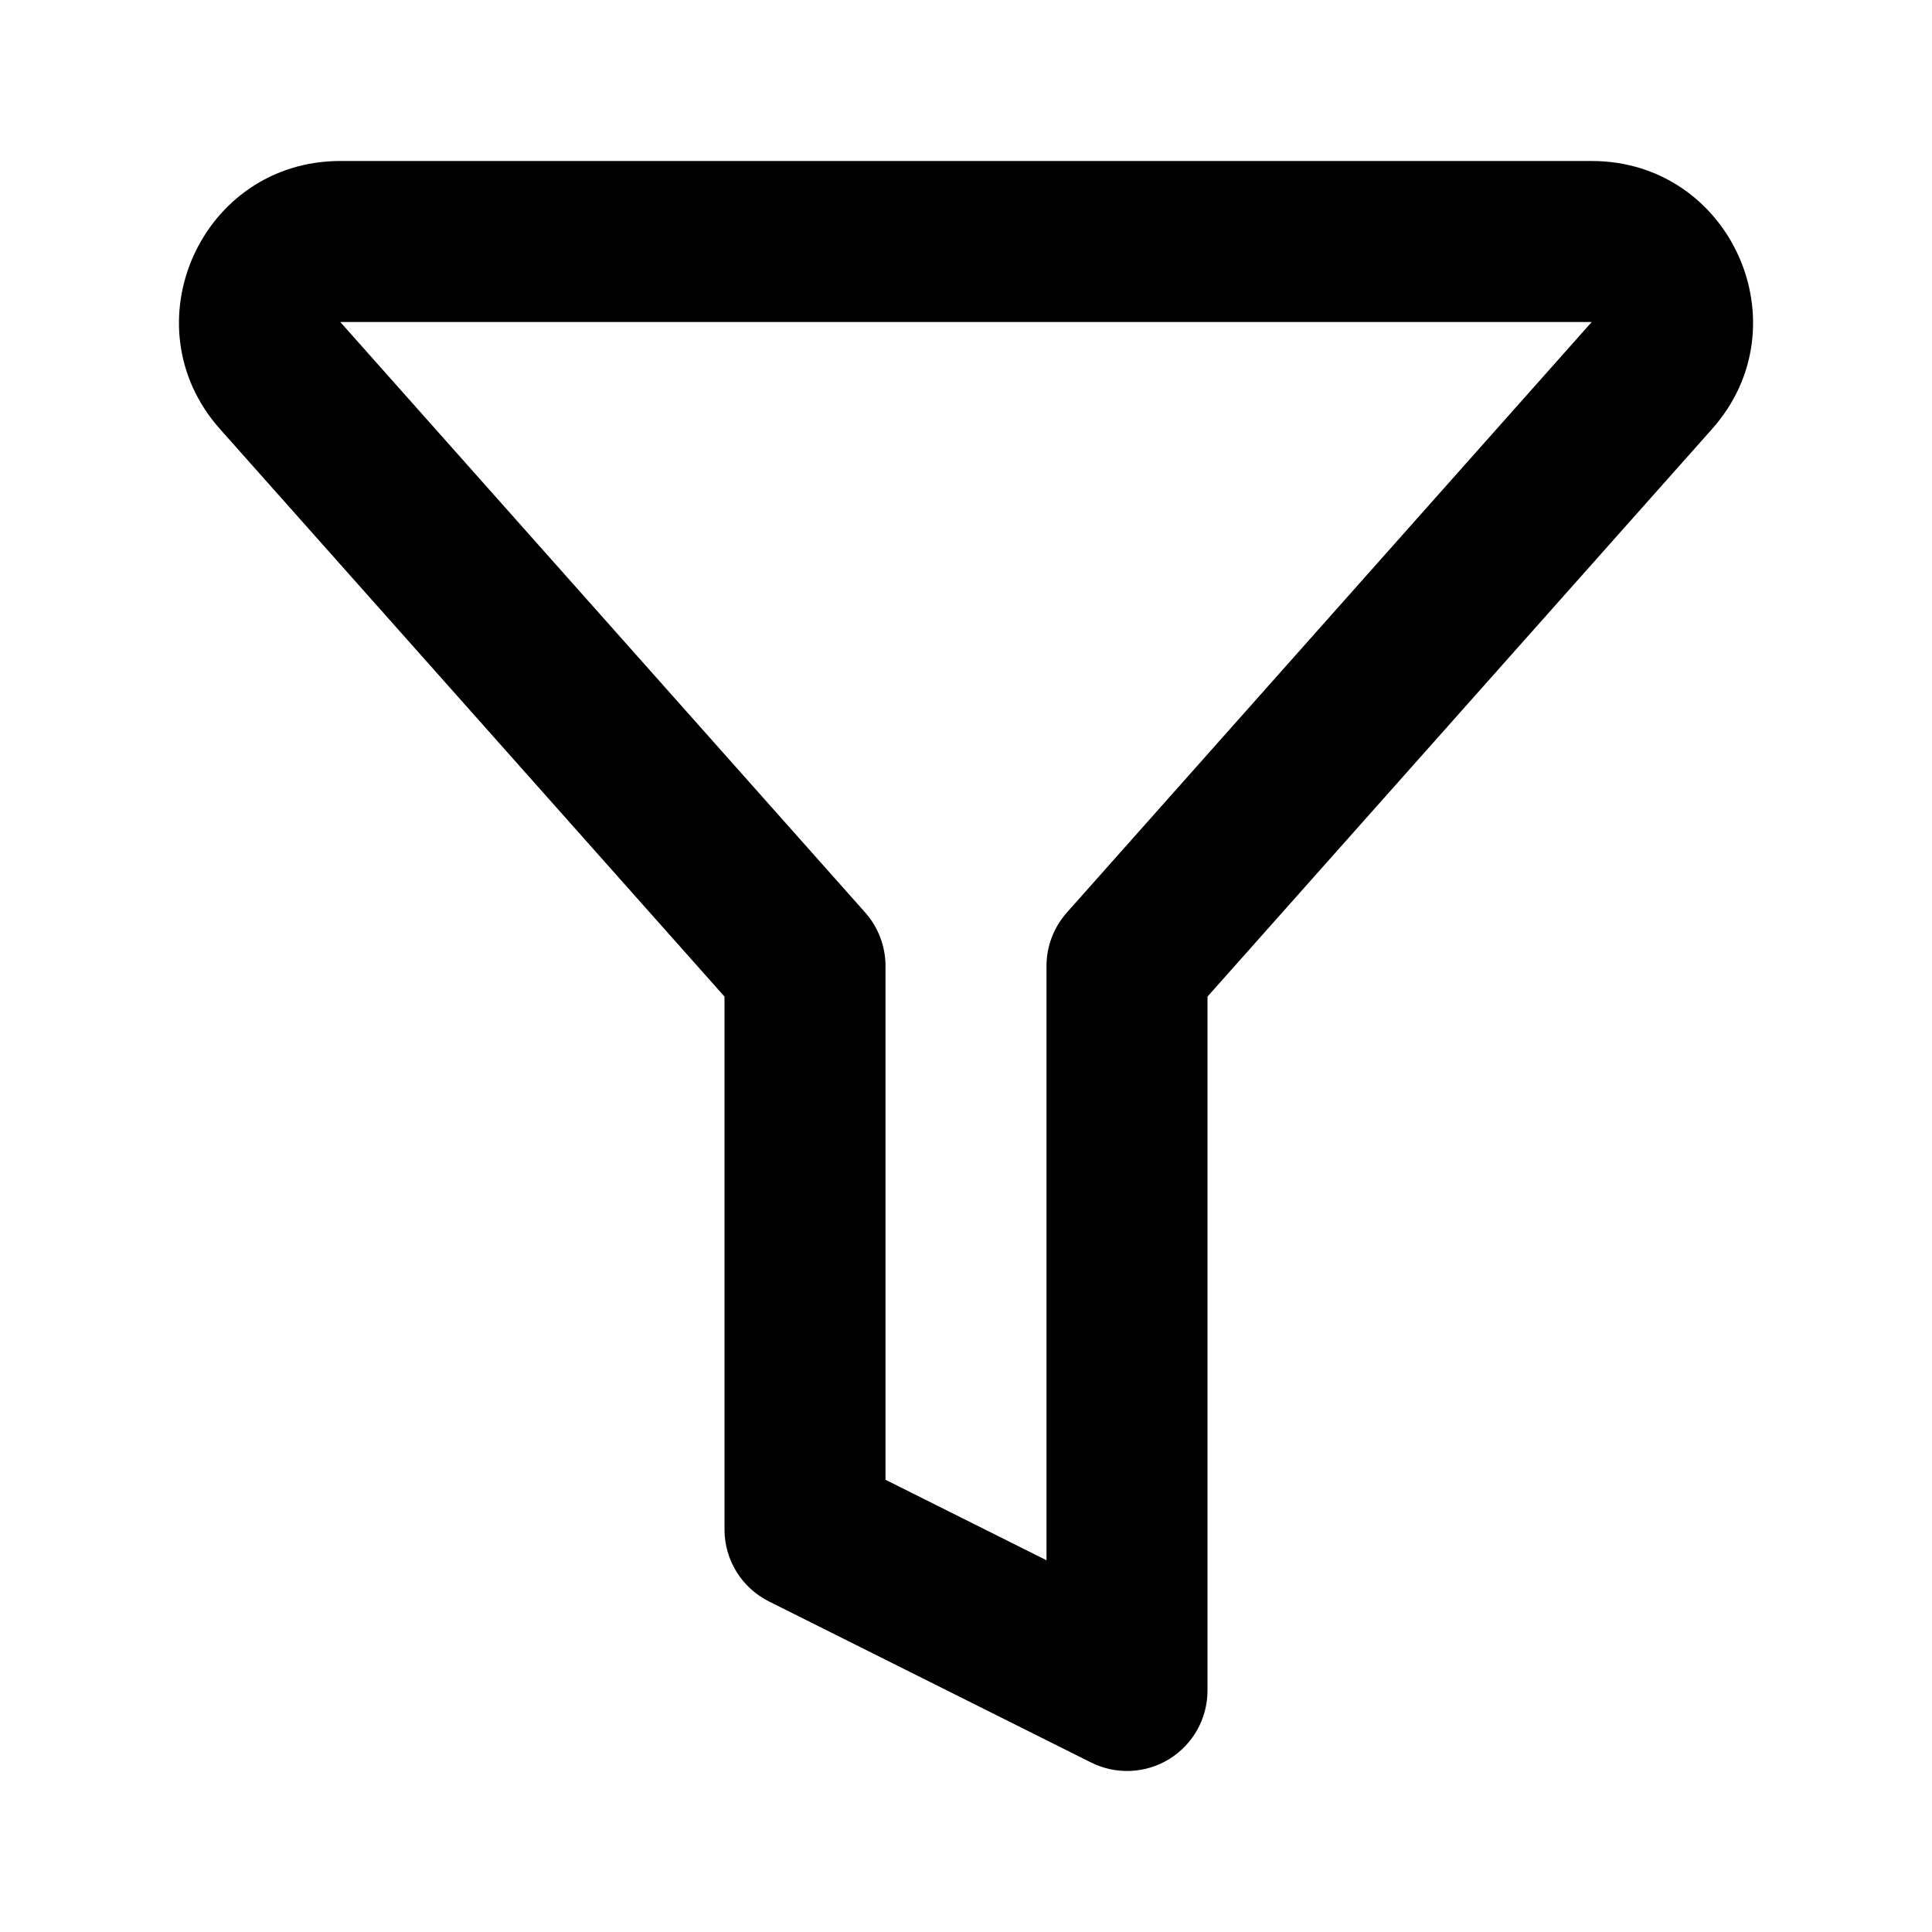
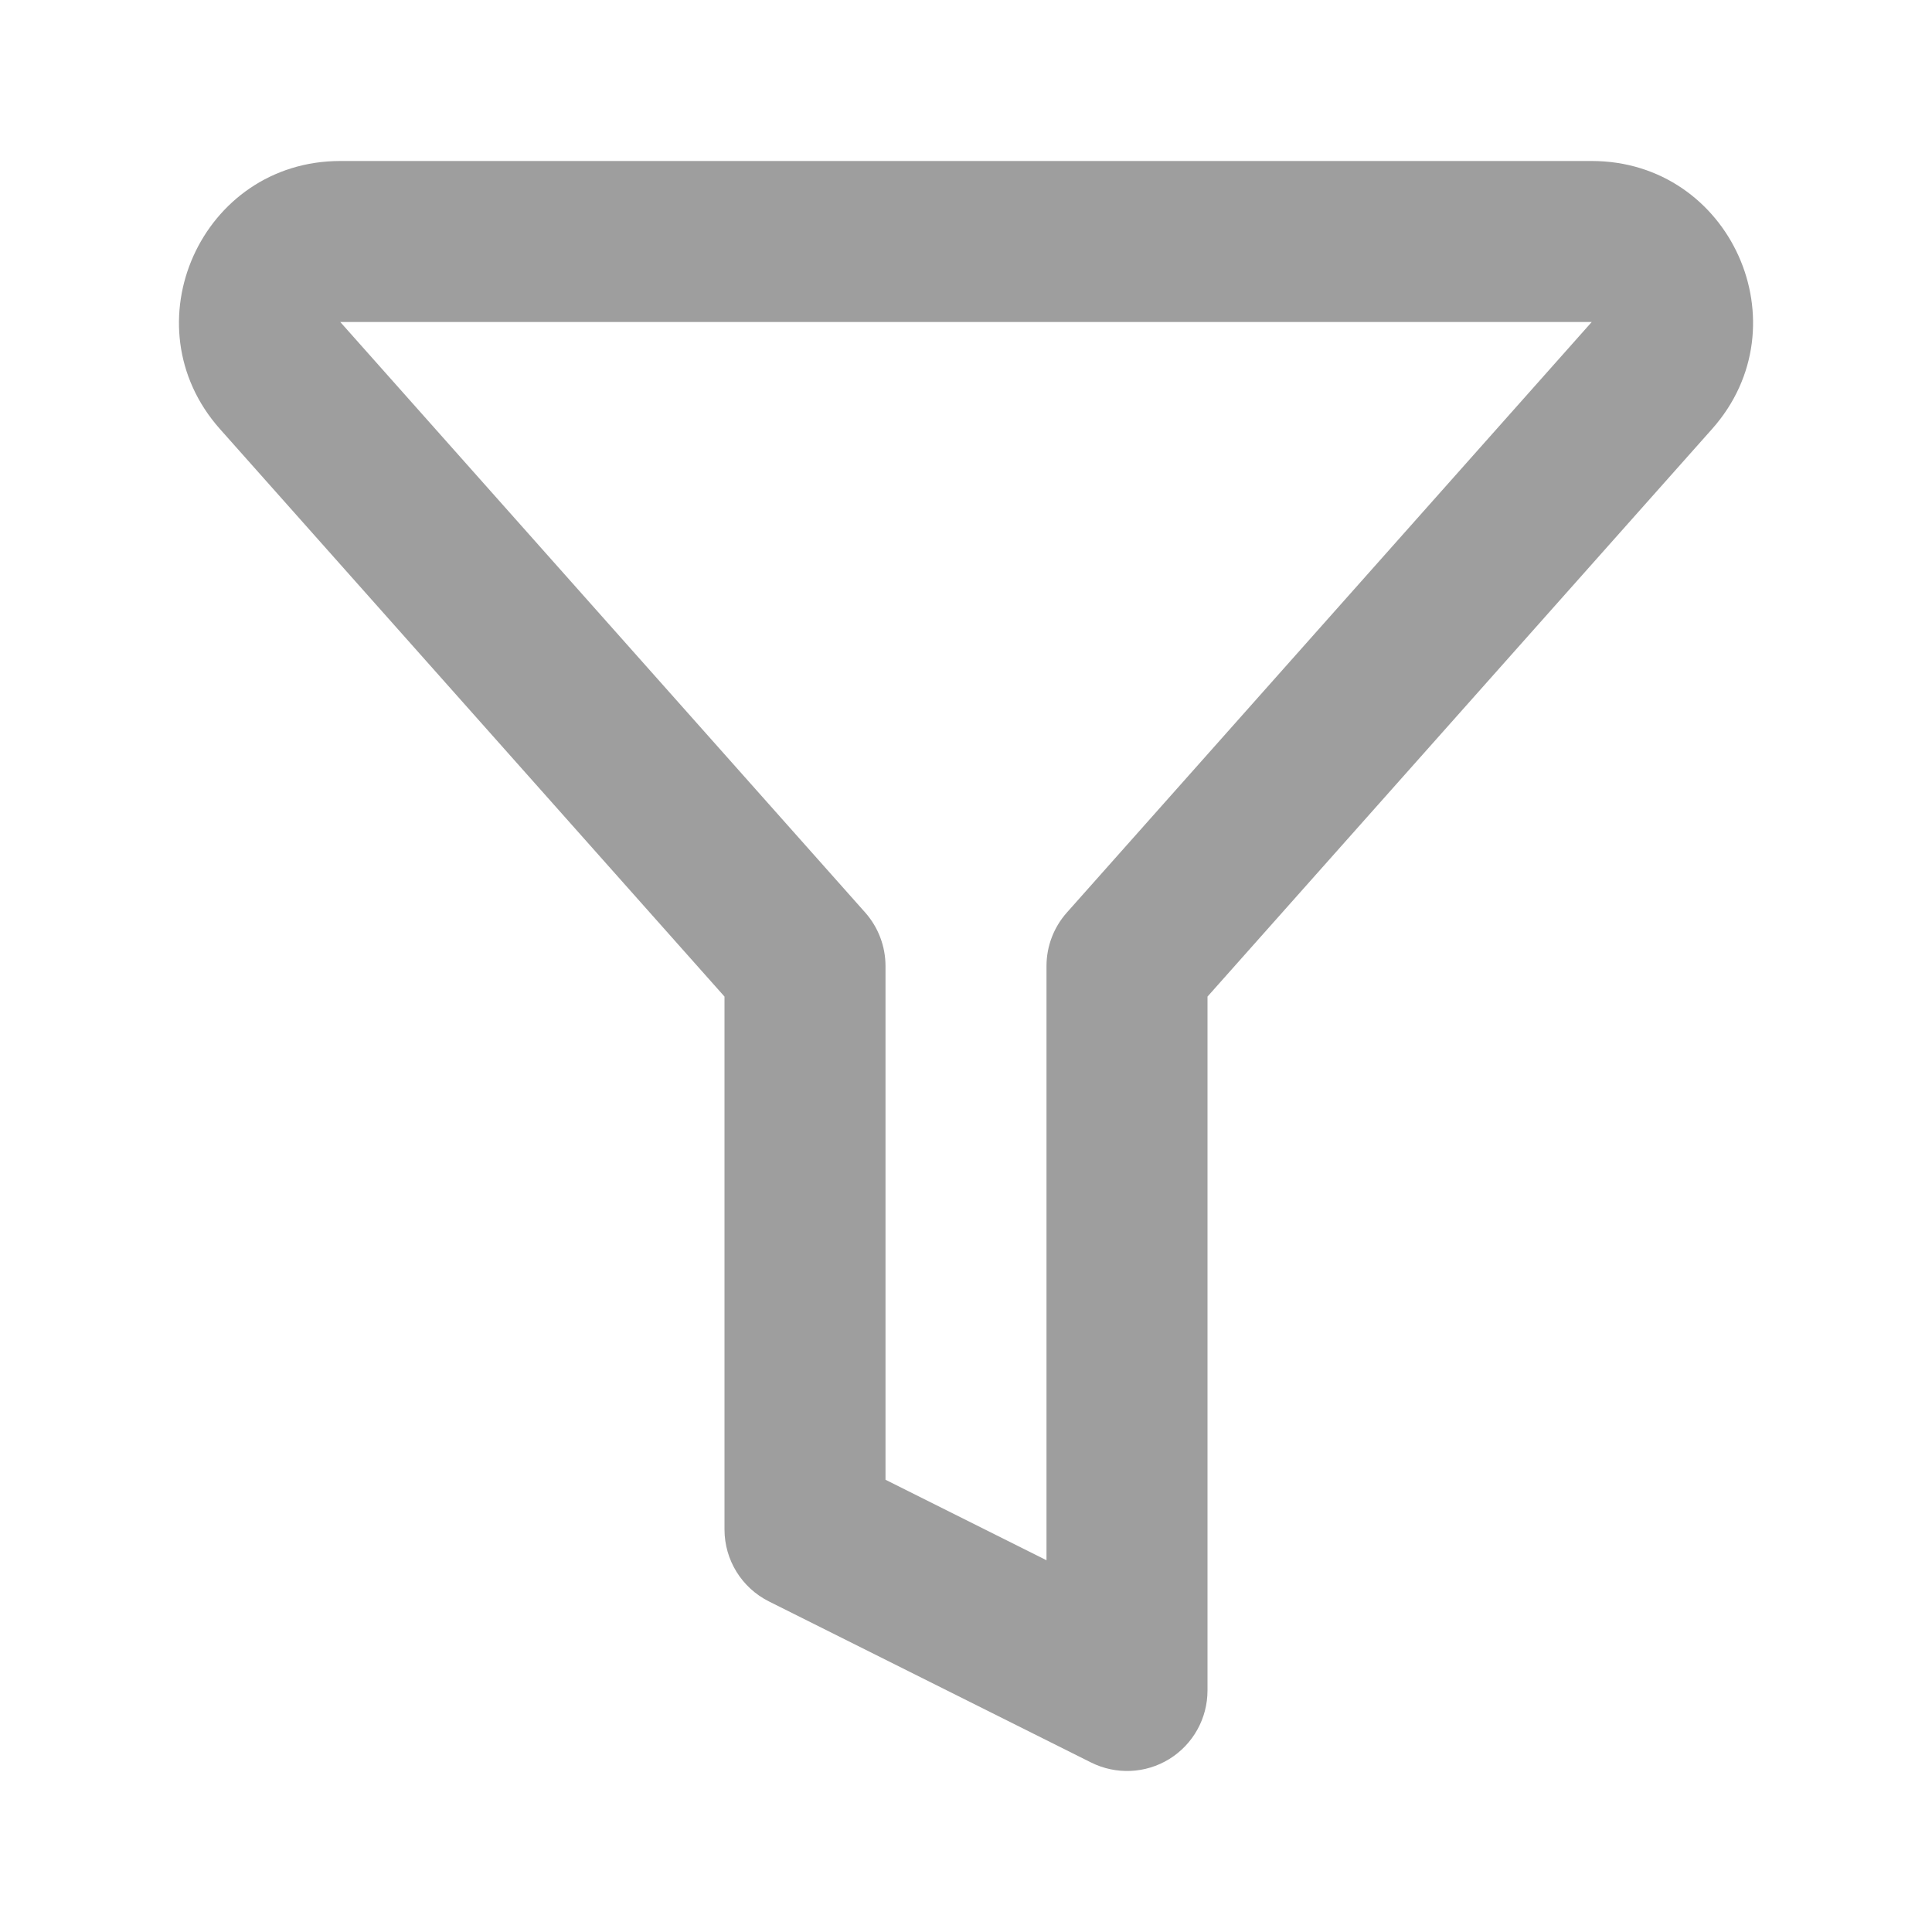
<svg xmlns="http://www.w3.org/2000/svg" width="16px" height="16px" viewBox="0 0 24 24" fill="none">
-   <path fill-rule="evenodd" clip-rule="evenodd" d="M2.732 5.329C1.586 4.039 2.501 2 4.227 2H19.773C21.499 2 22.415 4.039 21.268 5.329L15 12.38V21C15 21.347 14.821 21.668 14.526 21.851C14.231 22.033 13.863 22.049 13.553 21.894L9.553 19.894C9.214 19.725 9 19.379 9 19V12.38L2.732 5.329ZM19.773 4H4.227L10.748 11.336C10.91 11.519 11 11.755 11 12V18.382L13 19.382V12C13 11.755 13.09 11.519 13.253 11.336L19.773 4Z" fill="#000000" />
+   <path fill-rule="evenodd" clip-rule="evenodd" d="M2.732 5.329C1.586 4.039 2.501 2 4.227 2H19.773C21.499 2 22.415 4.039 21.268 5.329L15 12.38V21C15 21.347 14.821 21.668 14.526 21.851C14.231 22.033 13.863 22.049 13.553 21.894L9.553 19.894C9.214 19.725 9 19.379 9 19V12.38L2.732 5.329ZM19.773 4H4.227L10.748 11.336C10.91 11.519 11 11.755 11 12V18.382L13 19.382V12C13 11.755 13.09 11.519 13.253 11.336L19.773 4Z" fill="#9e9e9e" />
</svg>
